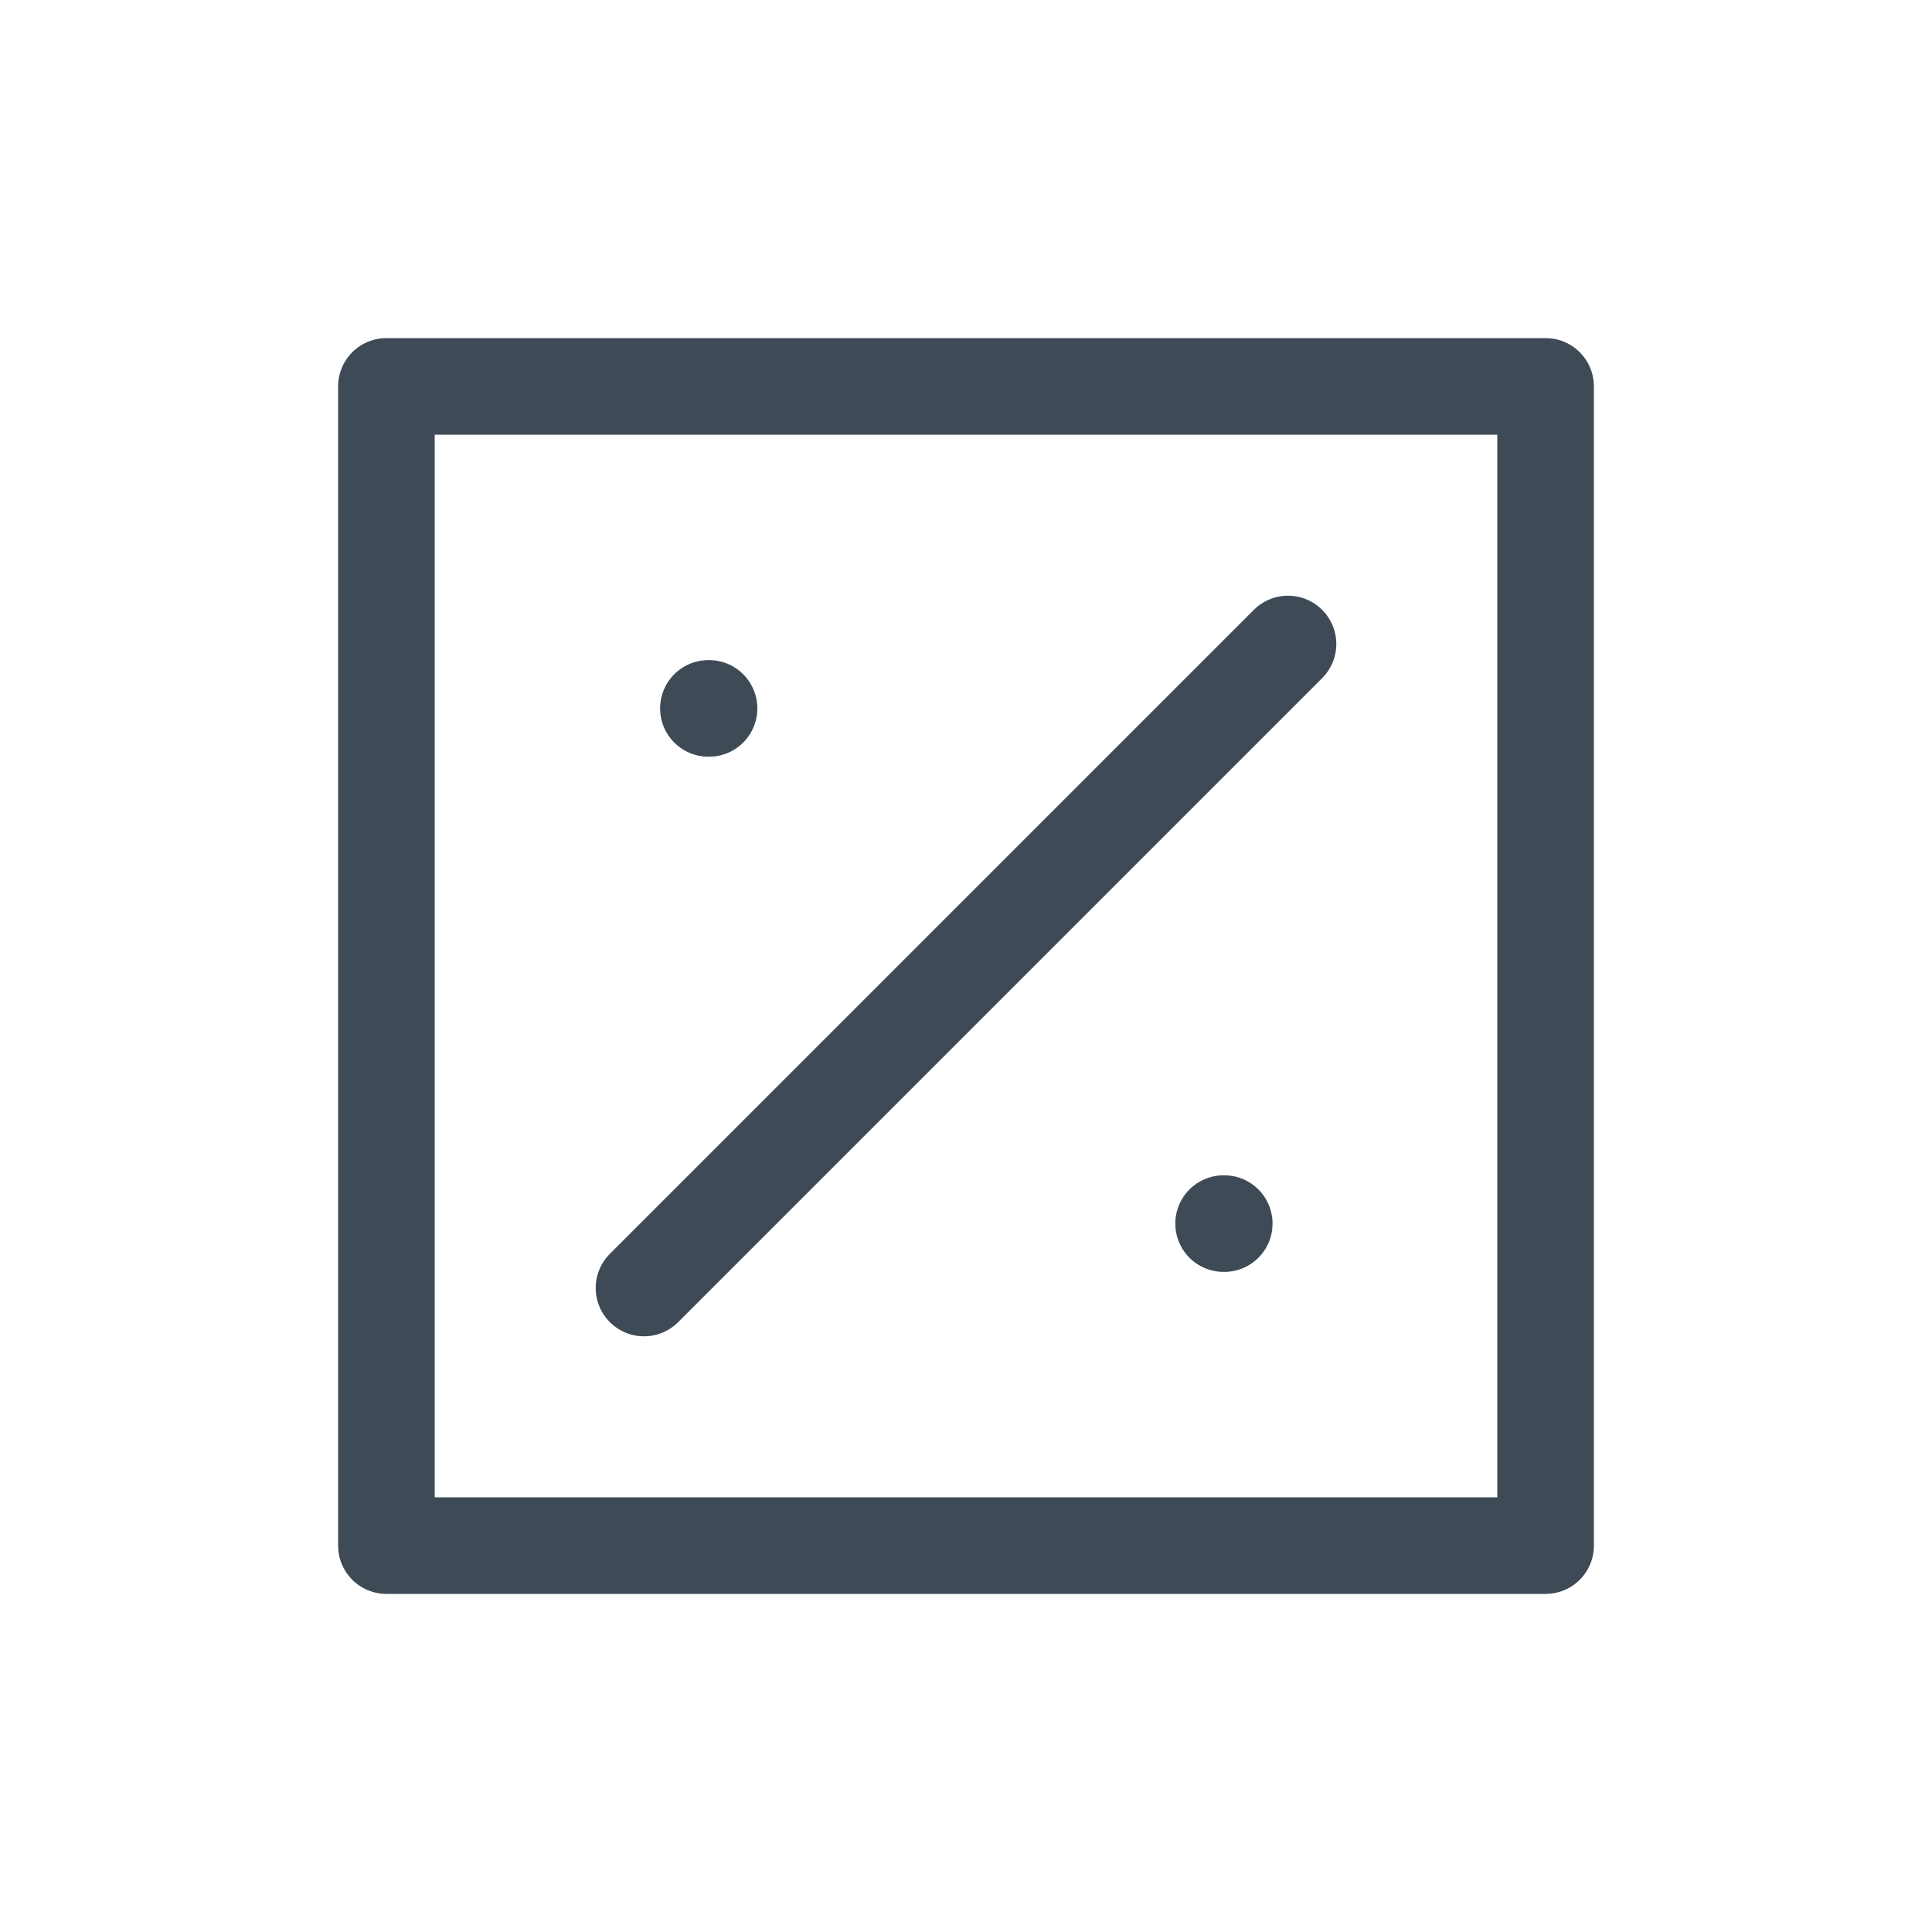
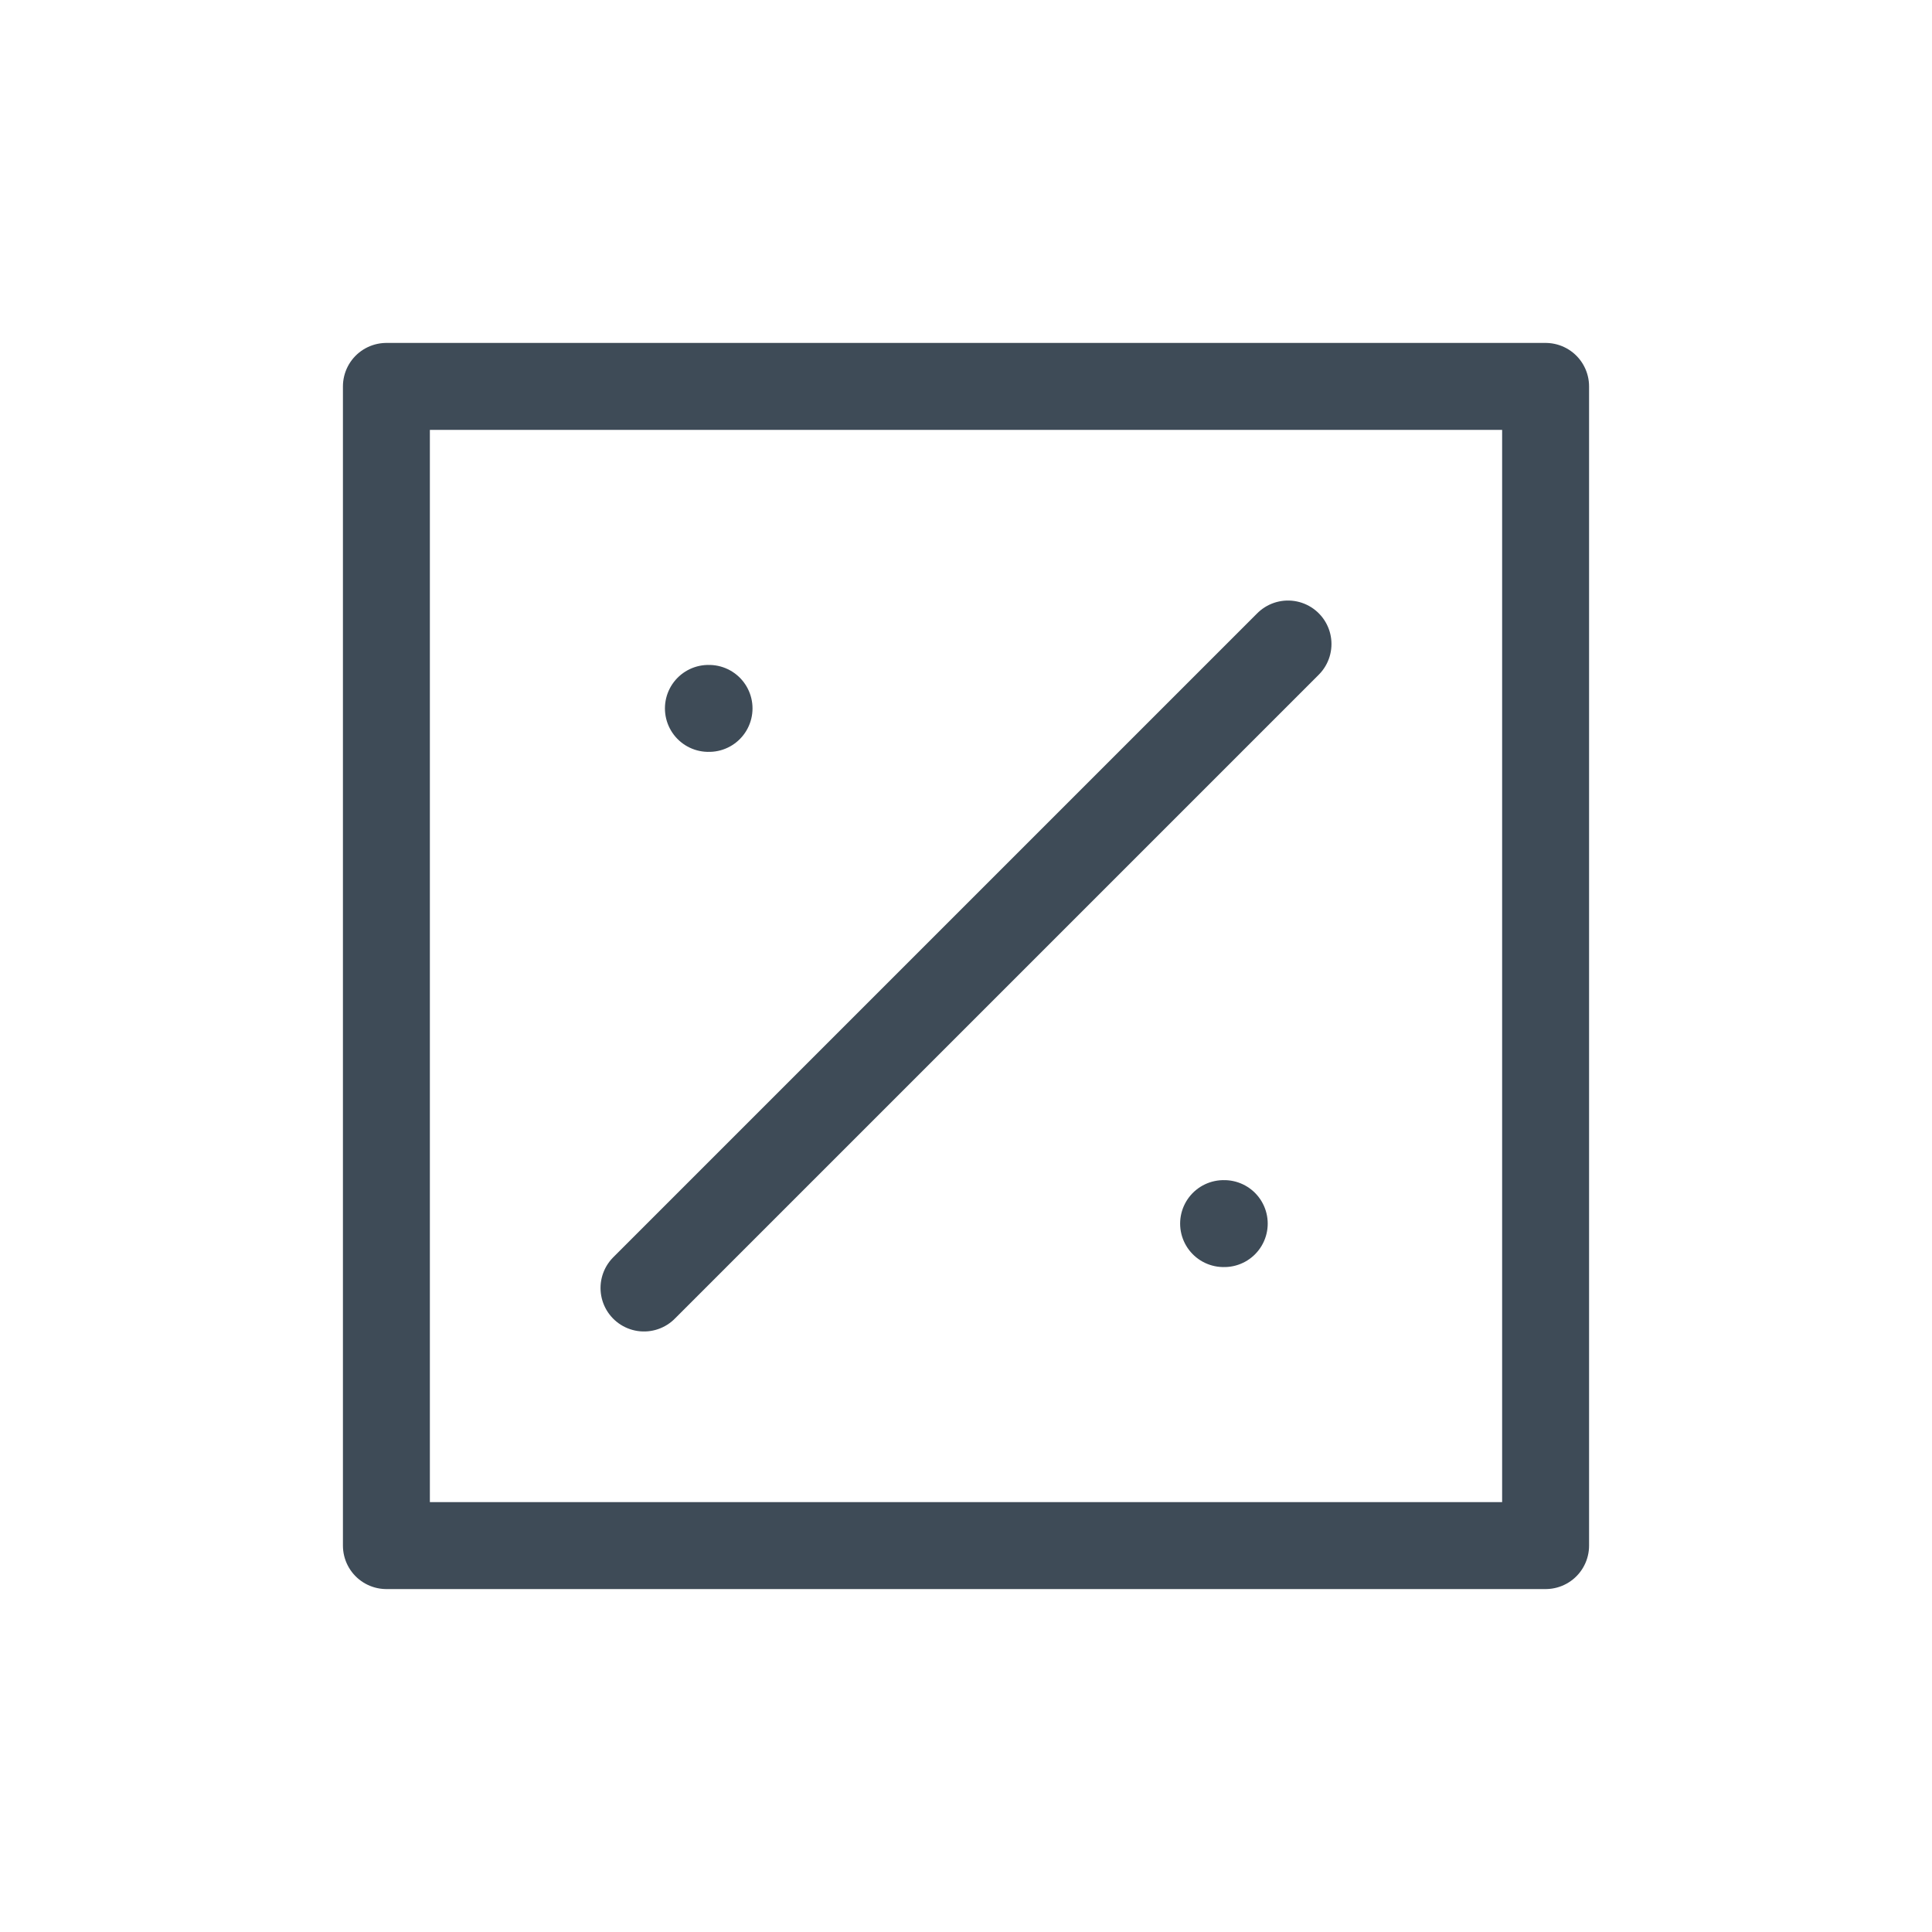
<svg xmlns="http://www.w3.org/2000/svg" viewBox="0 0 24 24" width="24" height="24">
-   <path d="M3 3h18v18H3zM7 17L17 7M8 8h.01M16 16h.01" transform="translate(2.4 2.4) scale(.8)" fill="none" stroke="#3E4B57" stroke-width="1.5" stroke-linecap="round" stroke-linejoin="round" />
+   <path d="M3 3h18v18H3zM7 17L17 7M8 8h.01M16 16h.01" transform="translate(2.4 2.4) scale(.8)" fill="none" stroke="#3E4B57" stroke-width="1.35" stroke-linecap="round" stroke-linejoin="round" />
</svg>
